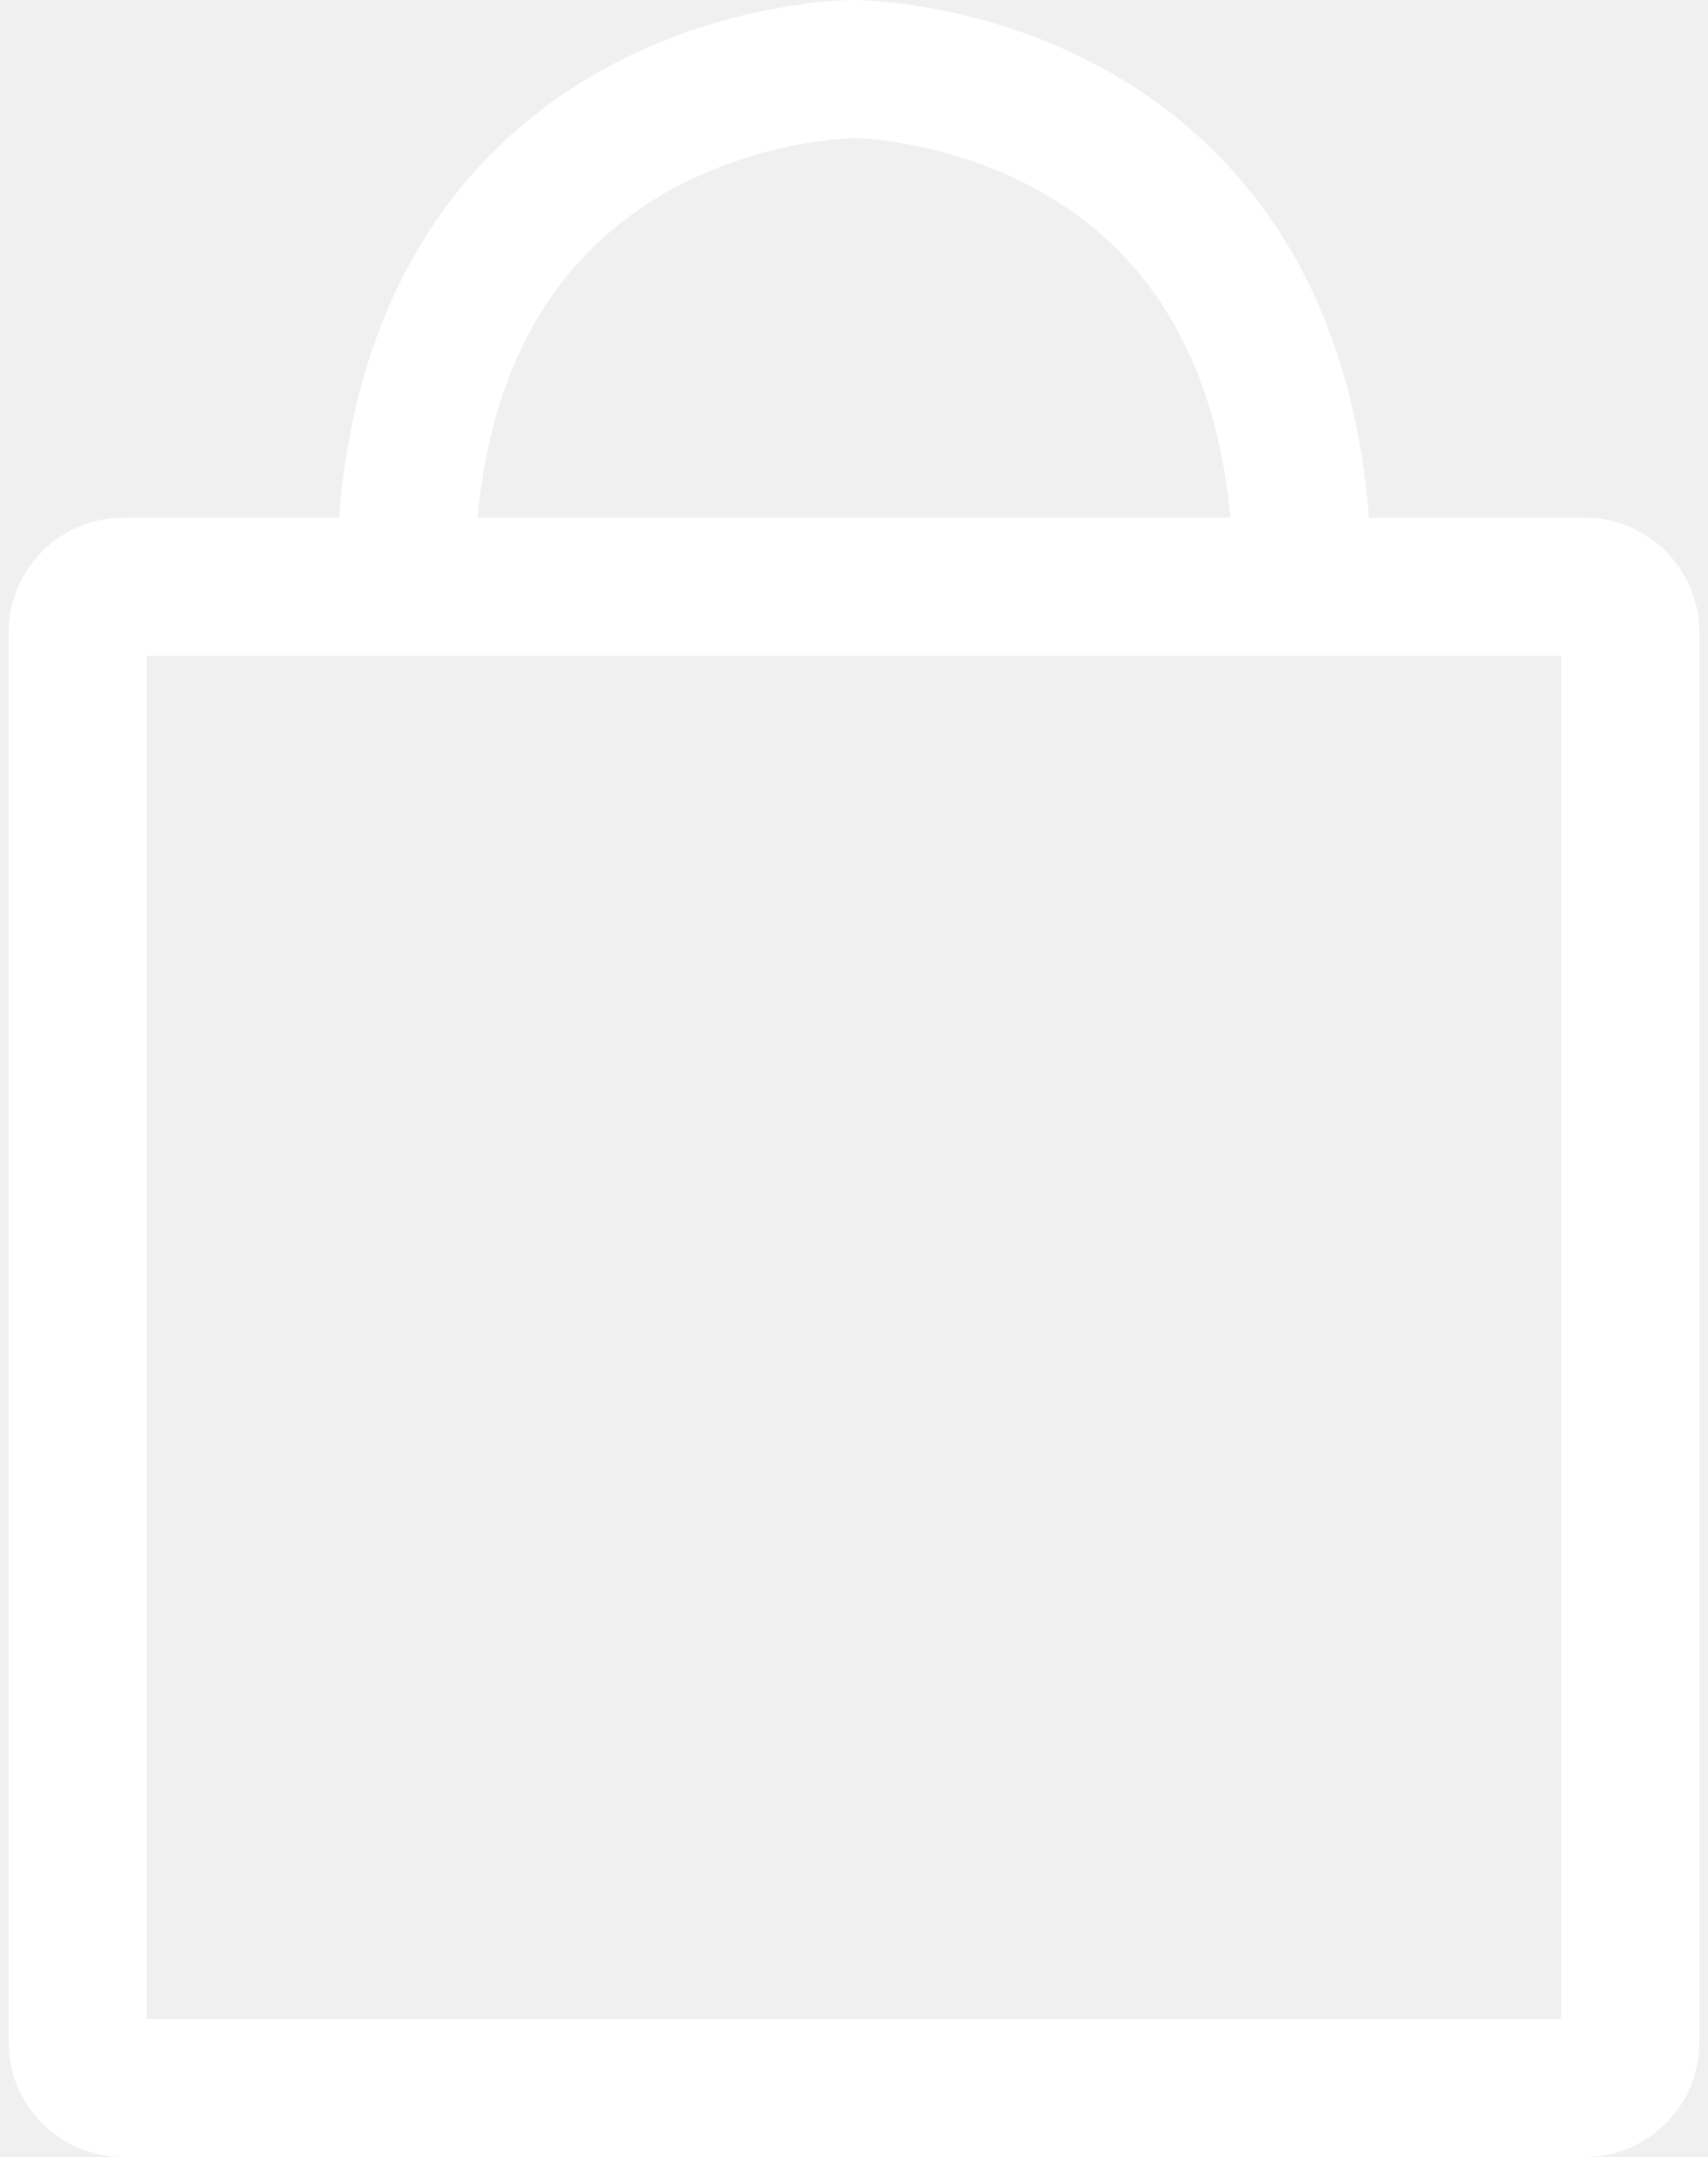
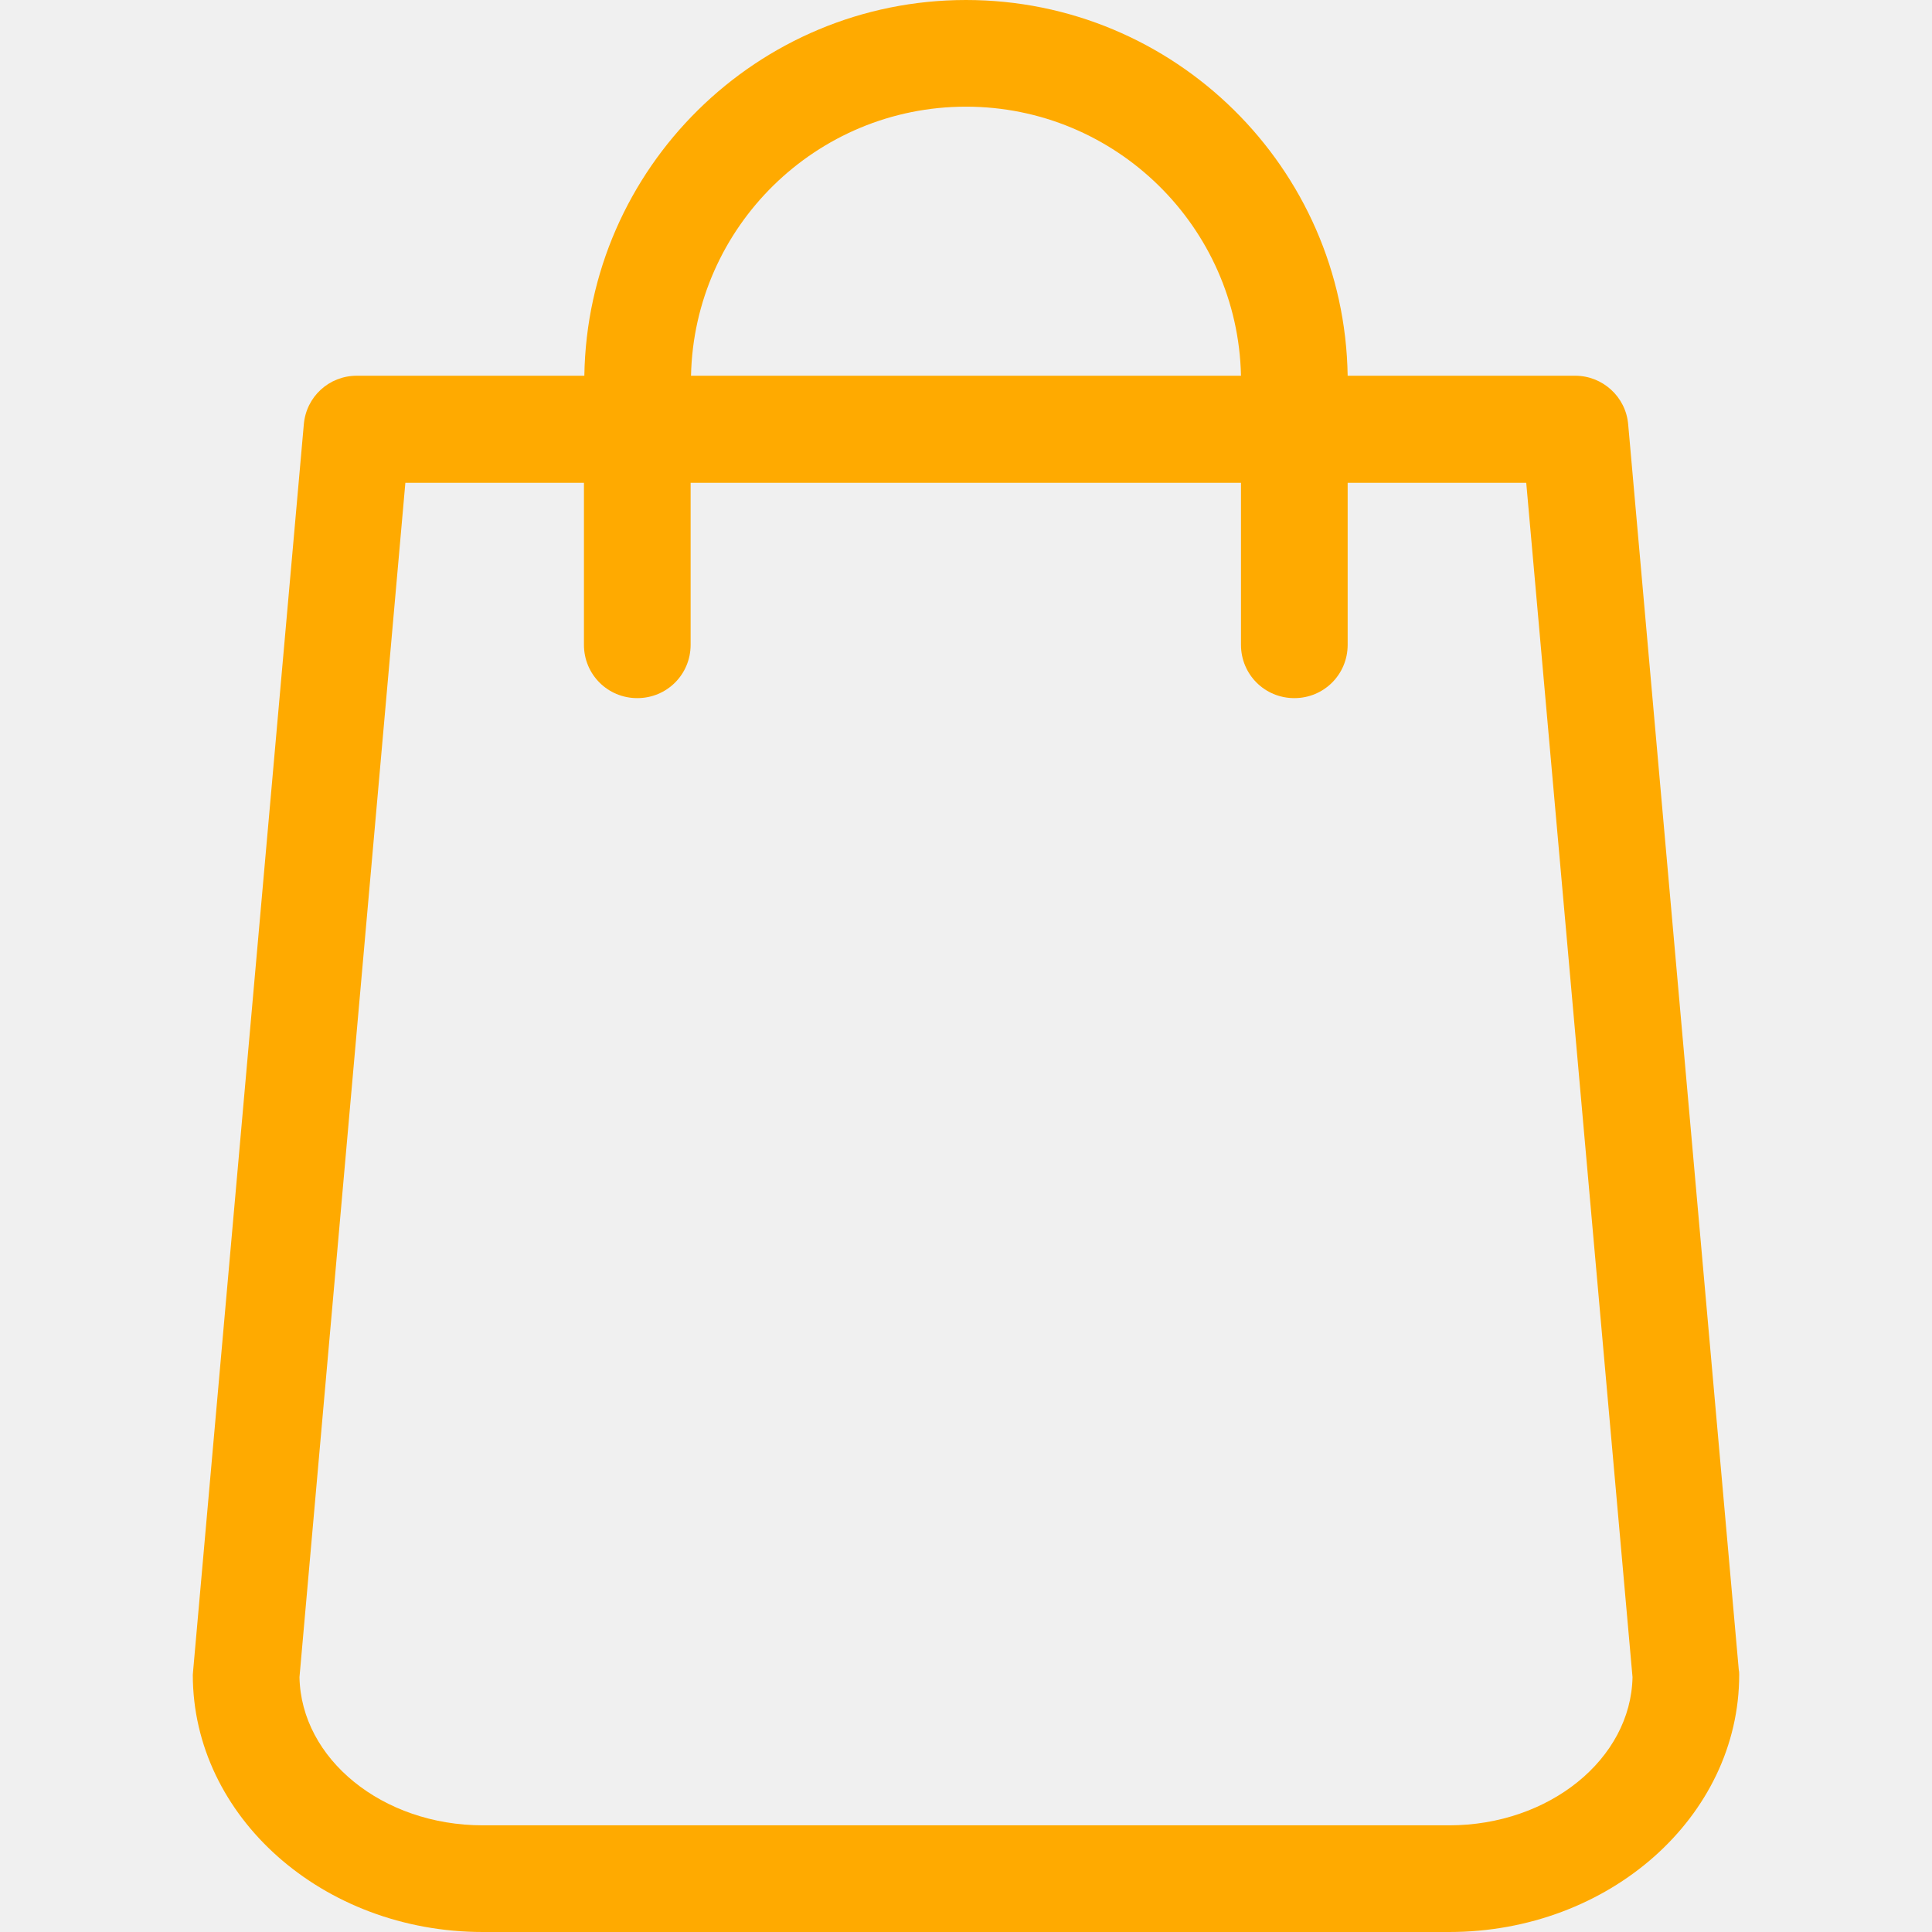
- <svg xmlns="http://www.w3.org/2000/svg" width="99" height="125" viewBox="0 0 99 125" fill="none">
-   <path d="M91.9 121H7.1C5.7 121 4.5 119.8 4.5 118.4V36.6C4.5 35.2 5.7 34 7.1 34H91.9C93.3 34 94.5 35.2 94.5 36.6V118.4C94.5 119.8 93.3 121 91.9 121Z" stroke="white" stroke-width="8" stroke-miterlimit="10" />
-   <path d="M23.5 34C23.5 4 49.5 4 49.5 4C49.5 4 75.5 4 75.5 34" stroke="white" stroke-width="8" stroke-miterlimit="10" />
+ <svg xmlns="http://www.w3.org/2000/svg" width="100%" height="100%" viewBox="0 0 489 489" version="1.1" xml:space="preserve" style="fill-rule:evenodd;clip-rule:evenodd;stroke-linejoin:round;stroke-miterlimit:2;">
+   <g>
+     <path d="M440.1,422.7L412.1,107.4C411.5,100.4 405.6,95.1 398.7,95.1L341.1,95.1C340.3,42.5 297.3,0 244.5,0C191.7,0 148.7,42.5 147.9,95.1L90.3,95.1C83.3,95.1 77.5,100.4 76.9,107.4L48.9,422.7C48.9,423.1 48.8,423.5 48.8,423.9C48.8,459.8 81.7,489 122.2,489L366.8,489C407.3,489 440.2,459.8 440.2,423.9C440.2,423.5 440.2,423.1 440.1,422.7ZM244.5,27C282.4,27 313.3,57.4 314.1,95.1L174.9,95.1C175.7,57.4 206.6,27 244.5,27ZM366.8,462L122.2,462C96.8,462 76.2,445.2 75.8,424.5L102.6,122.2L147.8,122.2L147.8,163.2C147.8,170.7 153.8,176.7 161.3,176.7C168.8,176.7 174.8,170.7 174.8,163.2L174.8,122.2L314.1,122.2L314.1,163.2C314.1,170.7 320.1,176.7 327.6,176.7C335.1,176.7 341.1,170.7 341.1,163.2L341.1,122.2L386.3,122.2L413.2,424.5C412.8,445.2 392.1,462 366.8,462Z" style="fill:rgb(255,170,0);fill-rule:nonzero;" />
+   </g>
</svg>
